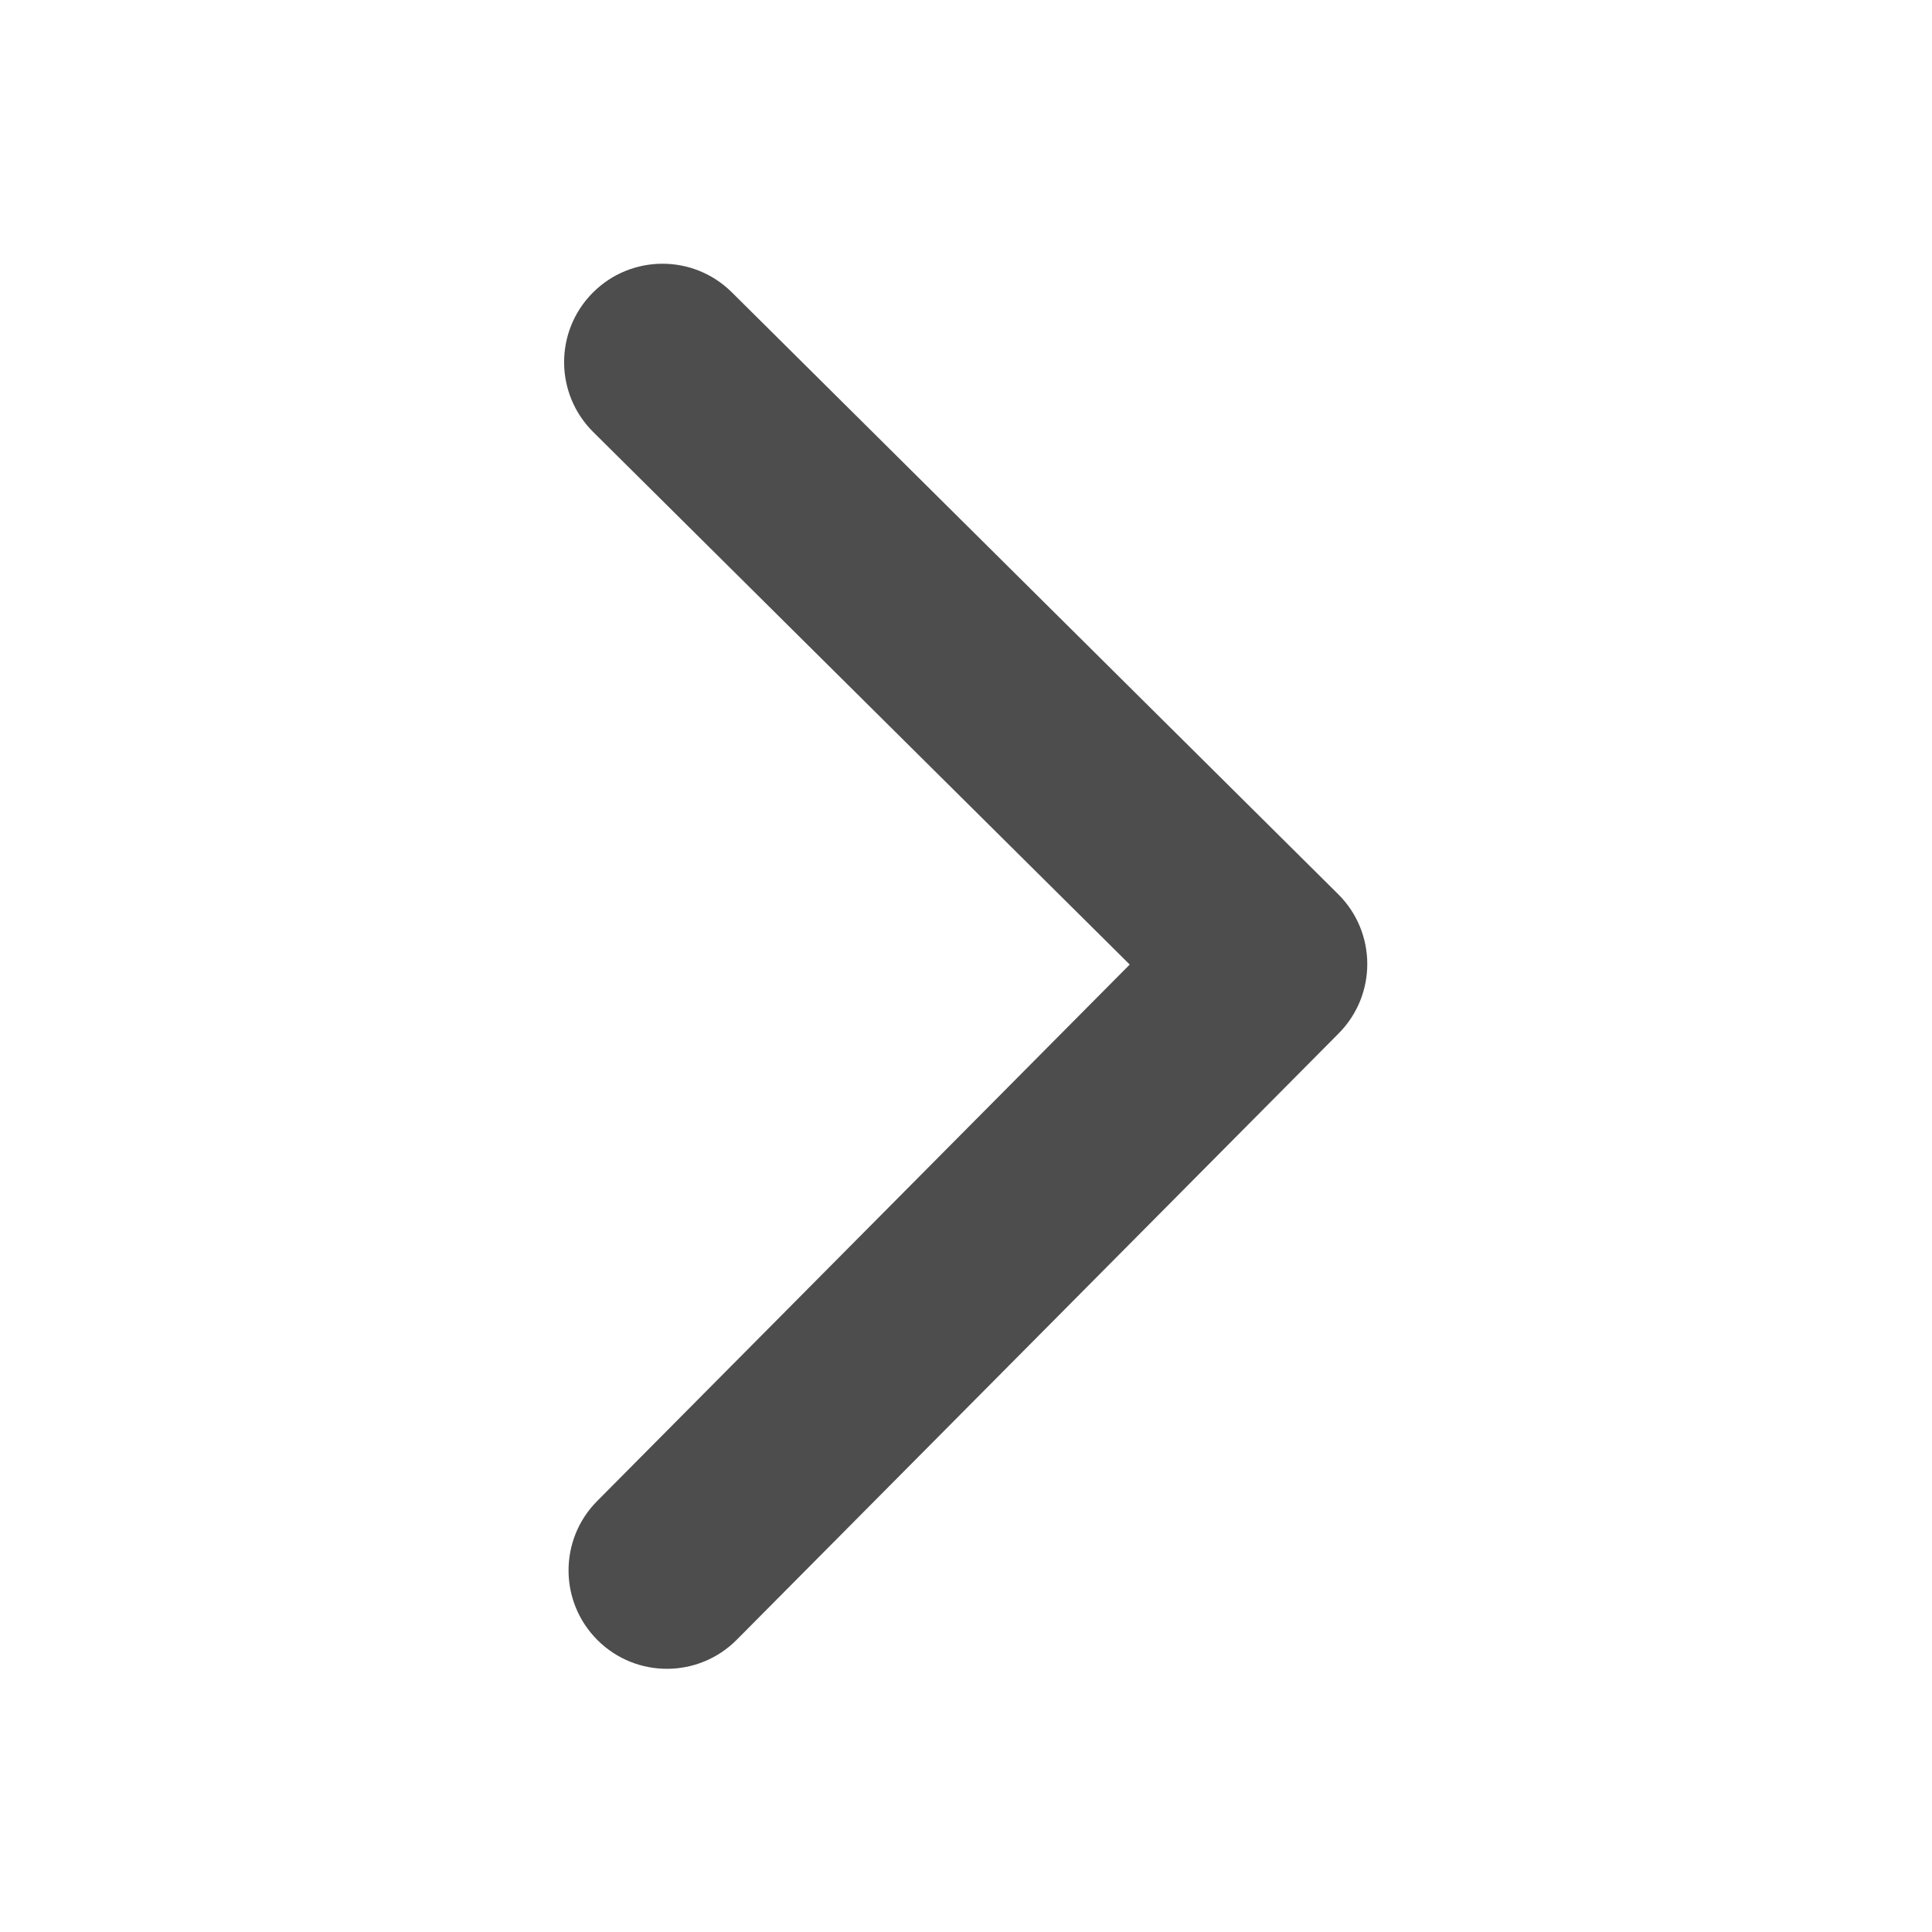
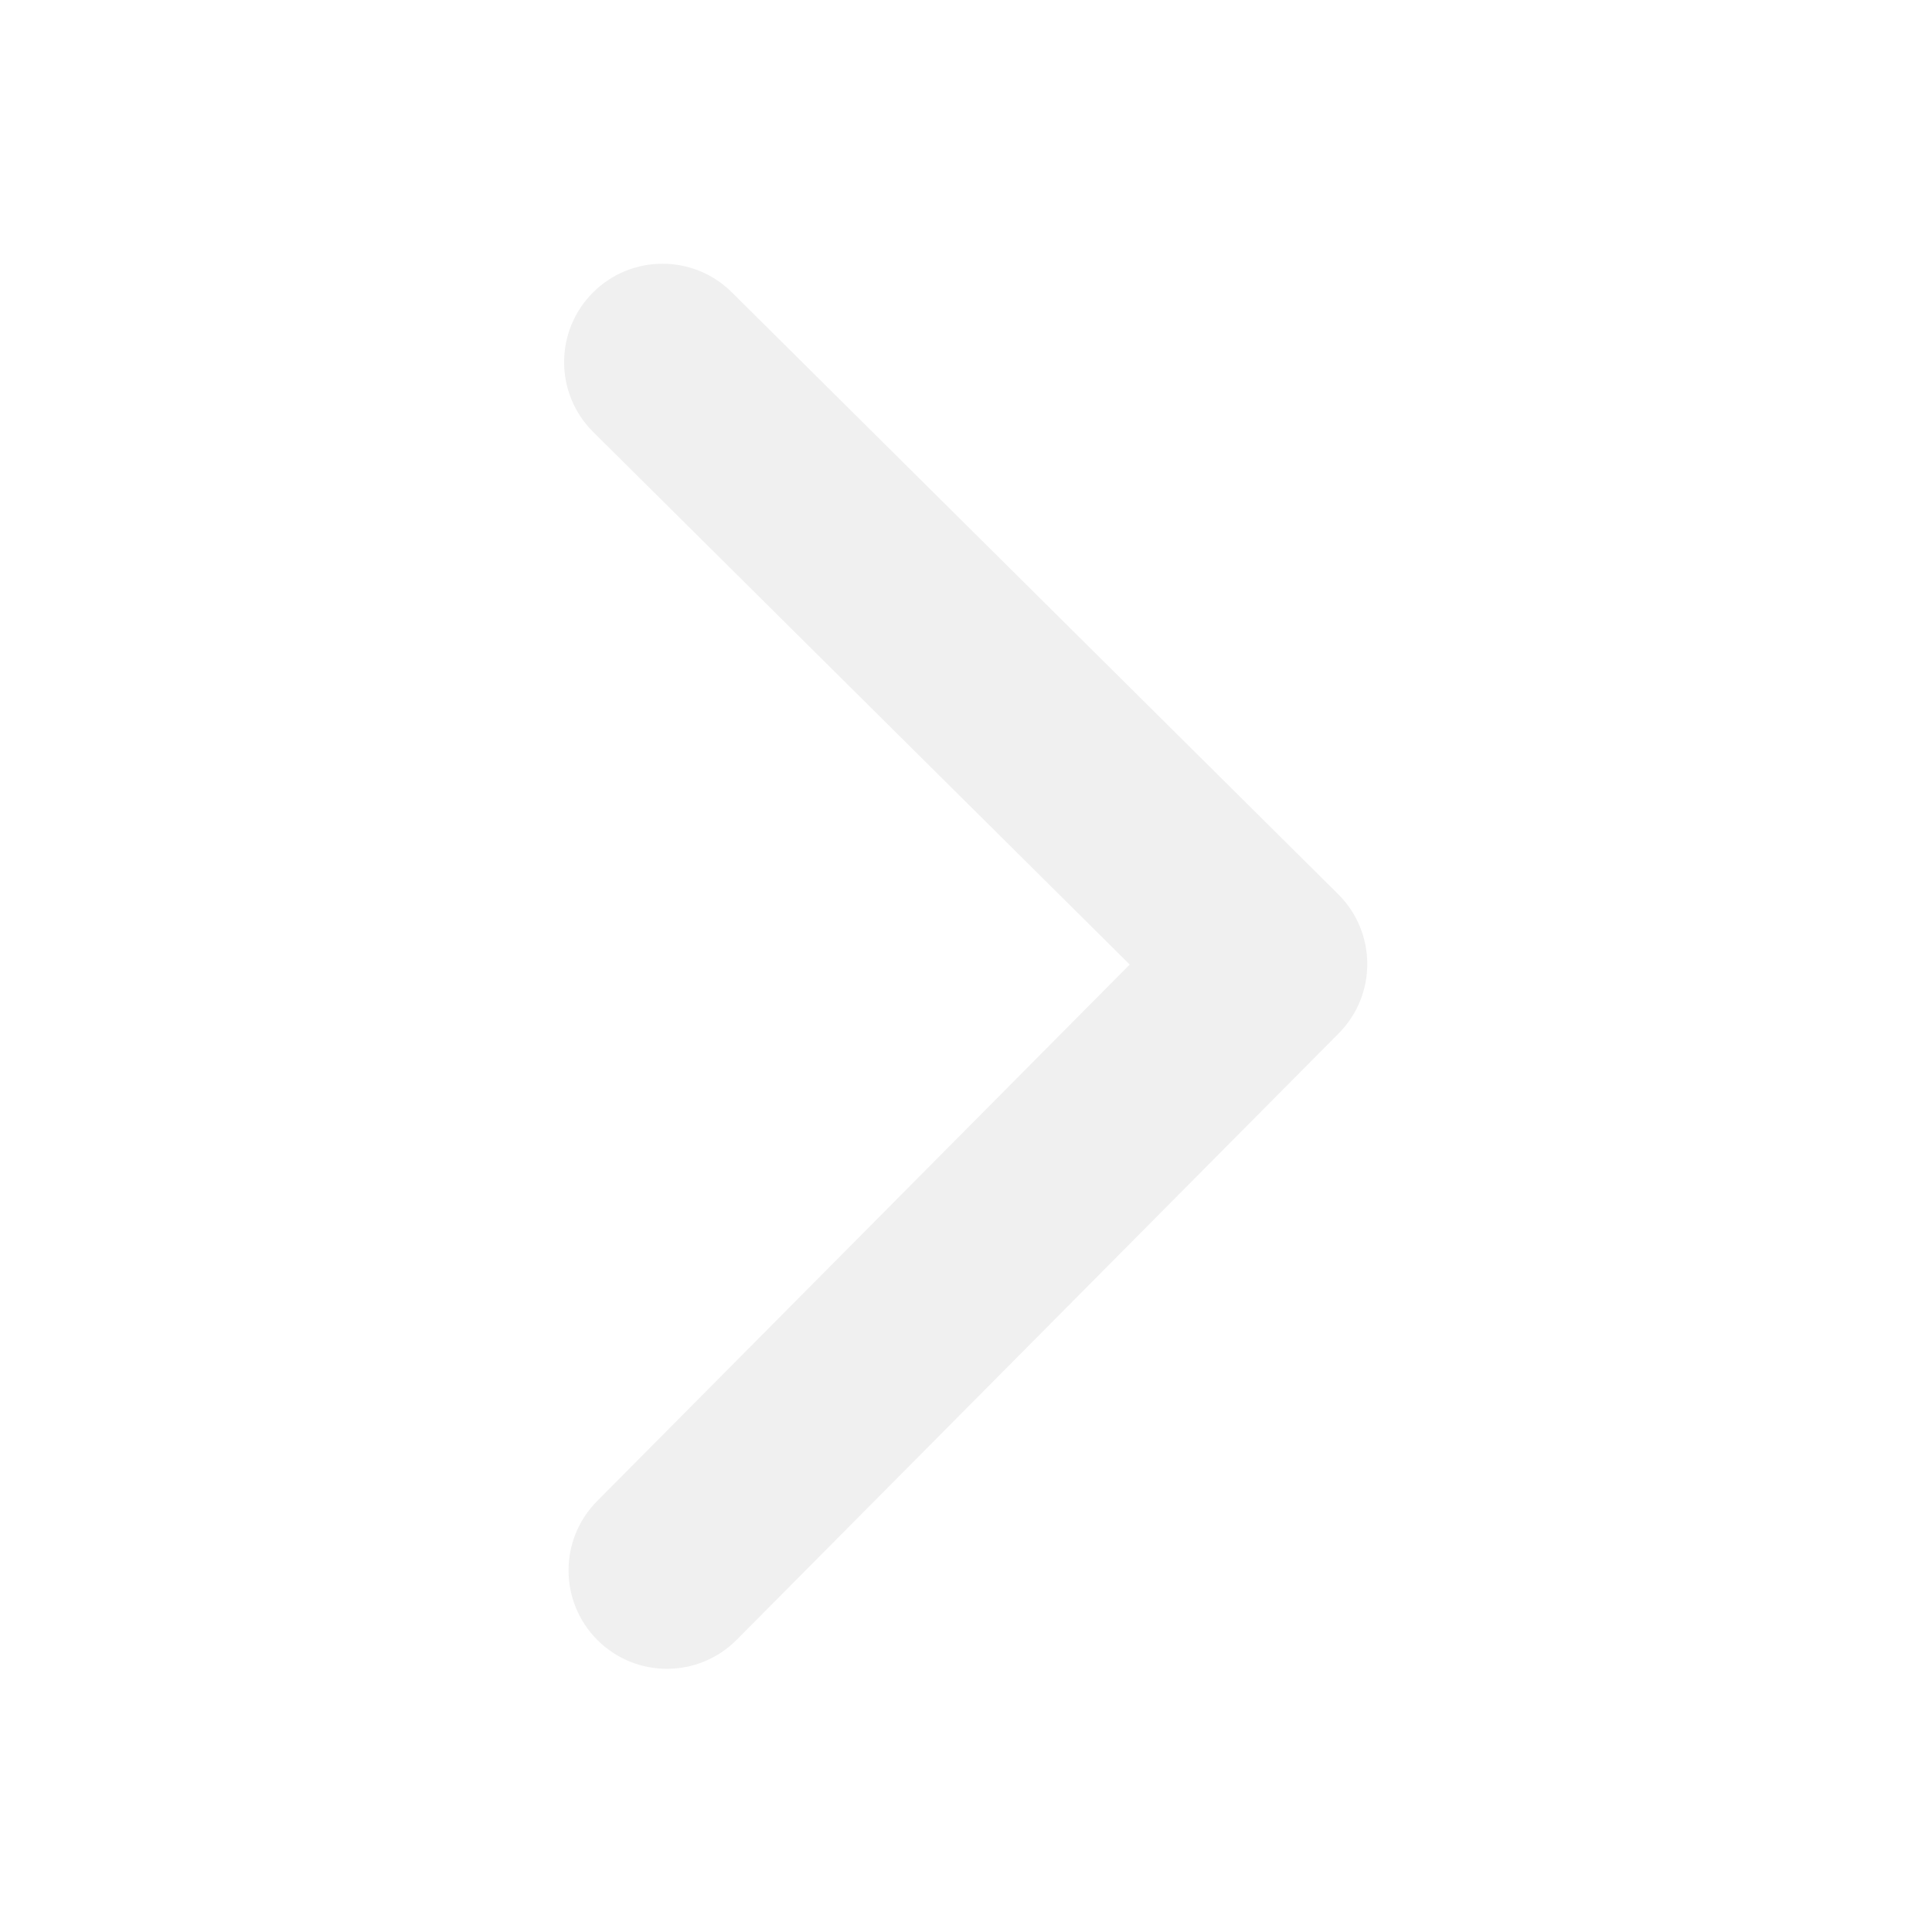
<svg xmlns="http://www.w3.org/2000/svg" viewBox="0 0 22 22">
-   <path d="m345.44 248.29l-194.29 194.28c-12.359 12.365-32.397 12.365-44.75 0-12.354-12.354-12.354-32.391 0-44.744l171.91-171.91-171.91-171.9c-12.354-12.359-12.354-32.394 0-44.748 12.354-12.359 32.391-12.359 44.75 0l194.29 194.28c6.177 6.18 9.262 14.271 9.262 22.366 0 8.099-3.091 16.196-9.267 22.373" transform="matrix(.03541-.00013.00013.03541 2.98 3.02)" fill="#4d4d4d" />
+   <path d="m345.44 248.29l-194.29 194.28c-12.359 12.365-32.397 12.365-44.75 0-12.354-12.354-12.354-32.391 0-44.744l171.91-171.91-171.91-171.9c-12.354-12.359-12.354-32.394 0-44.748 12.354-12.359 32.391-12.359 44.75 0l194.29 194.28c6.177 6.18 9.262 14.271 9.262 22.366 0 8.099-3.091 16.196-9.267 22.373" transform="matrix(.03541-.00013.00013.03541 2.98 3.02)" fill="#f0f0f0" />
</svg>
